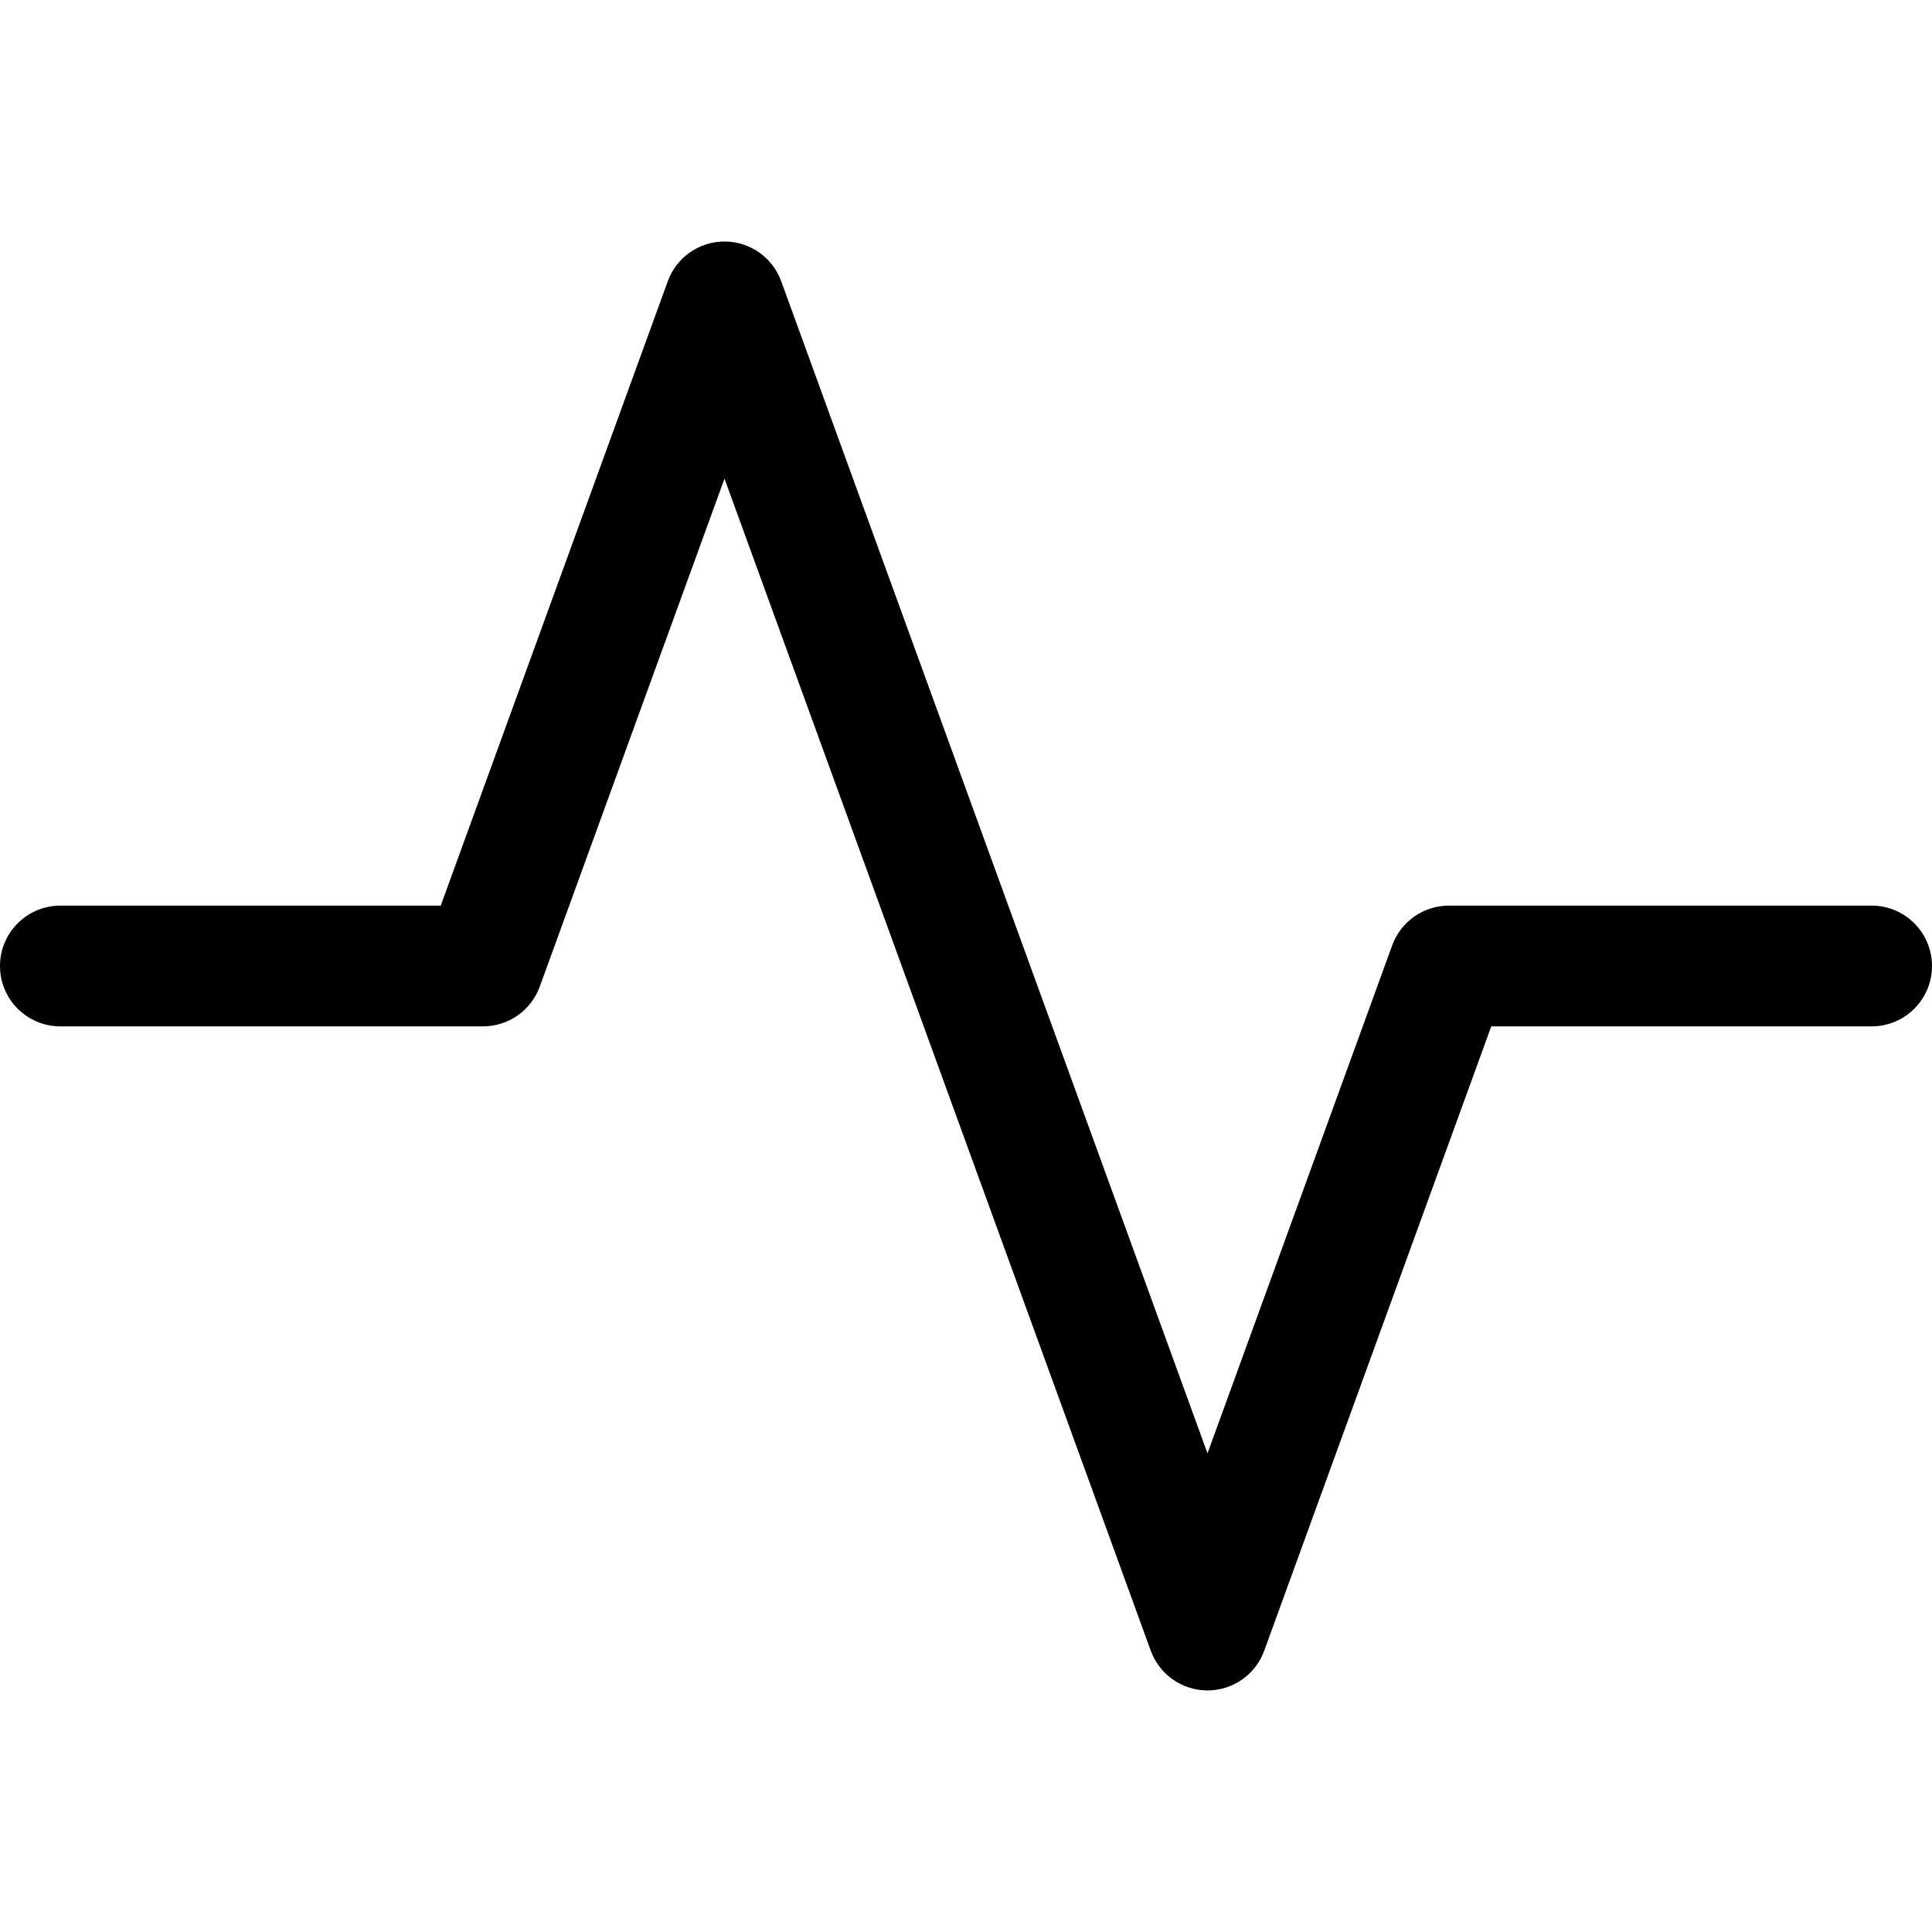
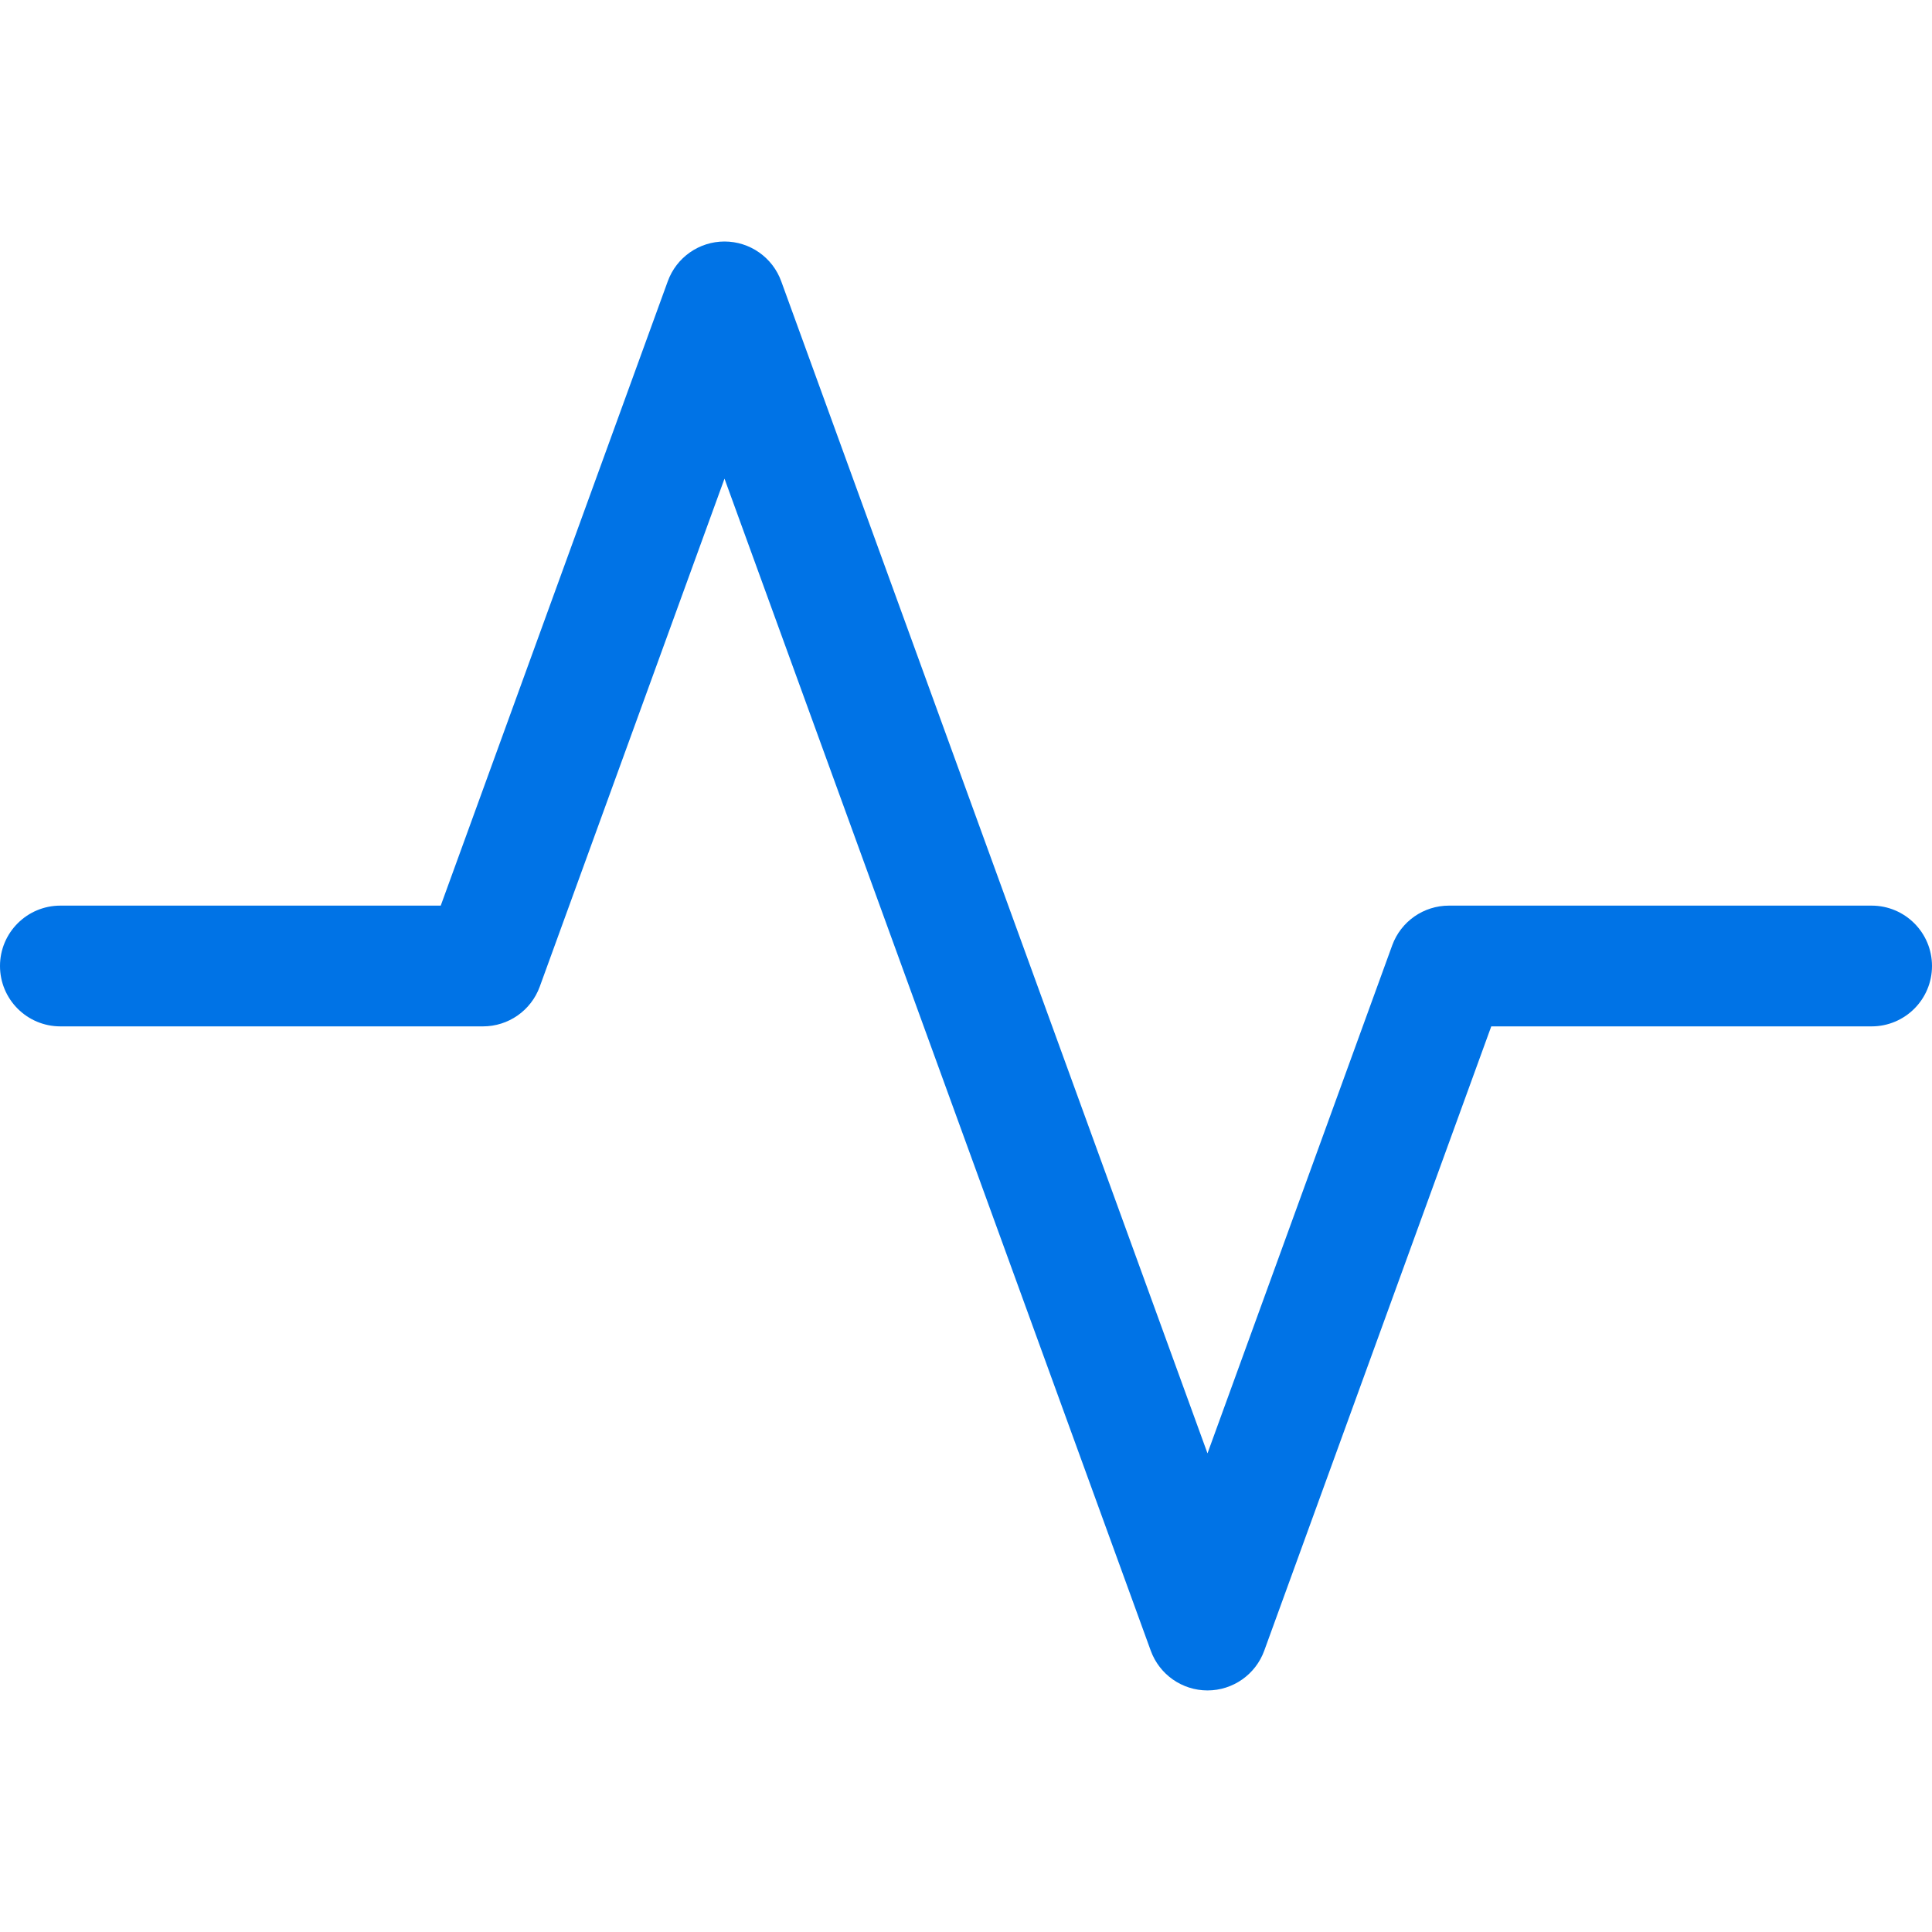
- <svg xmlns="http://www.w3.org/2000/svg" width="16" height="16" fill="currentColor" class="bi bi-activity" viewBox="0 0 16 16">
+ <svg xmlns="http://www.w3.org/2000/svg" width="16" height="16" fill="#0073e6" class="bi bi-activity" viewBox="0 0 16 16">
  <path fill-rule="evenodd" d="M6 2a.5.5 0 0 1 .47.33L10 12.036l1.53-4.208A.5.5 0 0 1 12 7.5h3.5a.5.5 0 0 1 0 1h-3.15l-1.88 5.17a.5.5 0 0 1-.94 0L6 3.964 4.47 8.171A.5.5 0 0 1 4 8.5H.5a.5.5 0 0 1 0-1h3.15l1.88-5.17A.5.5 0 0 1 6 2" />
</svg>
